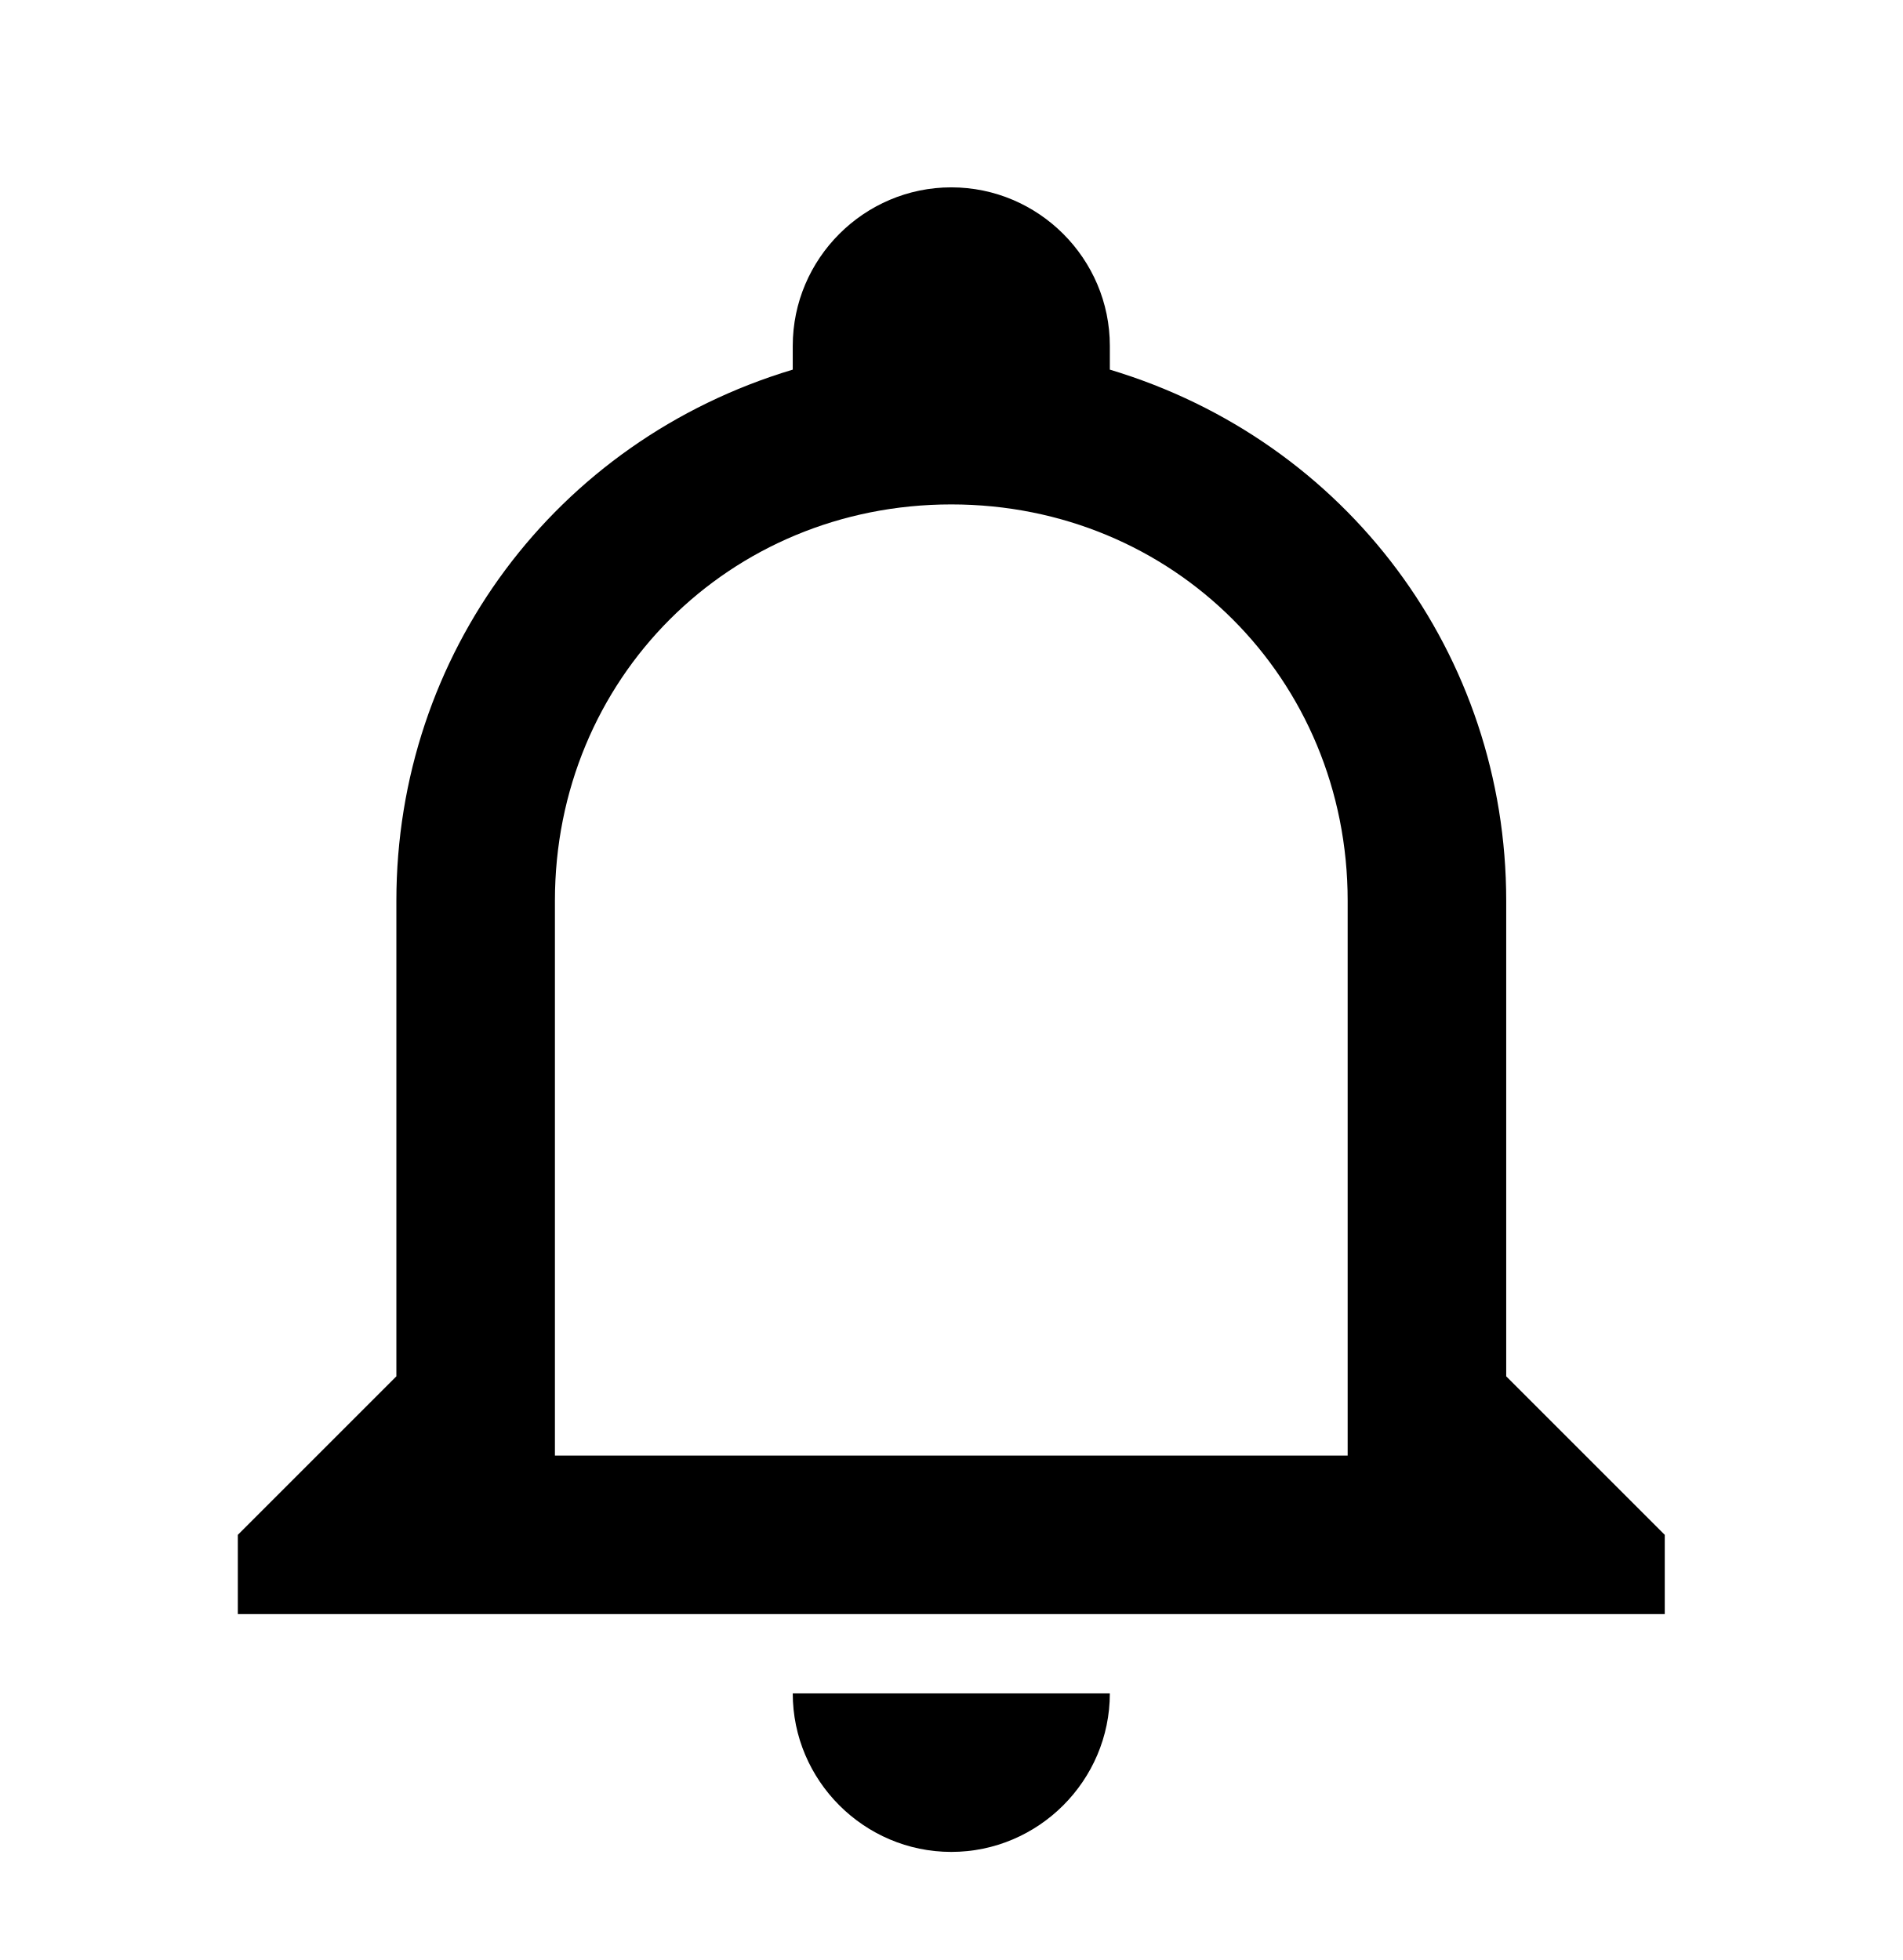
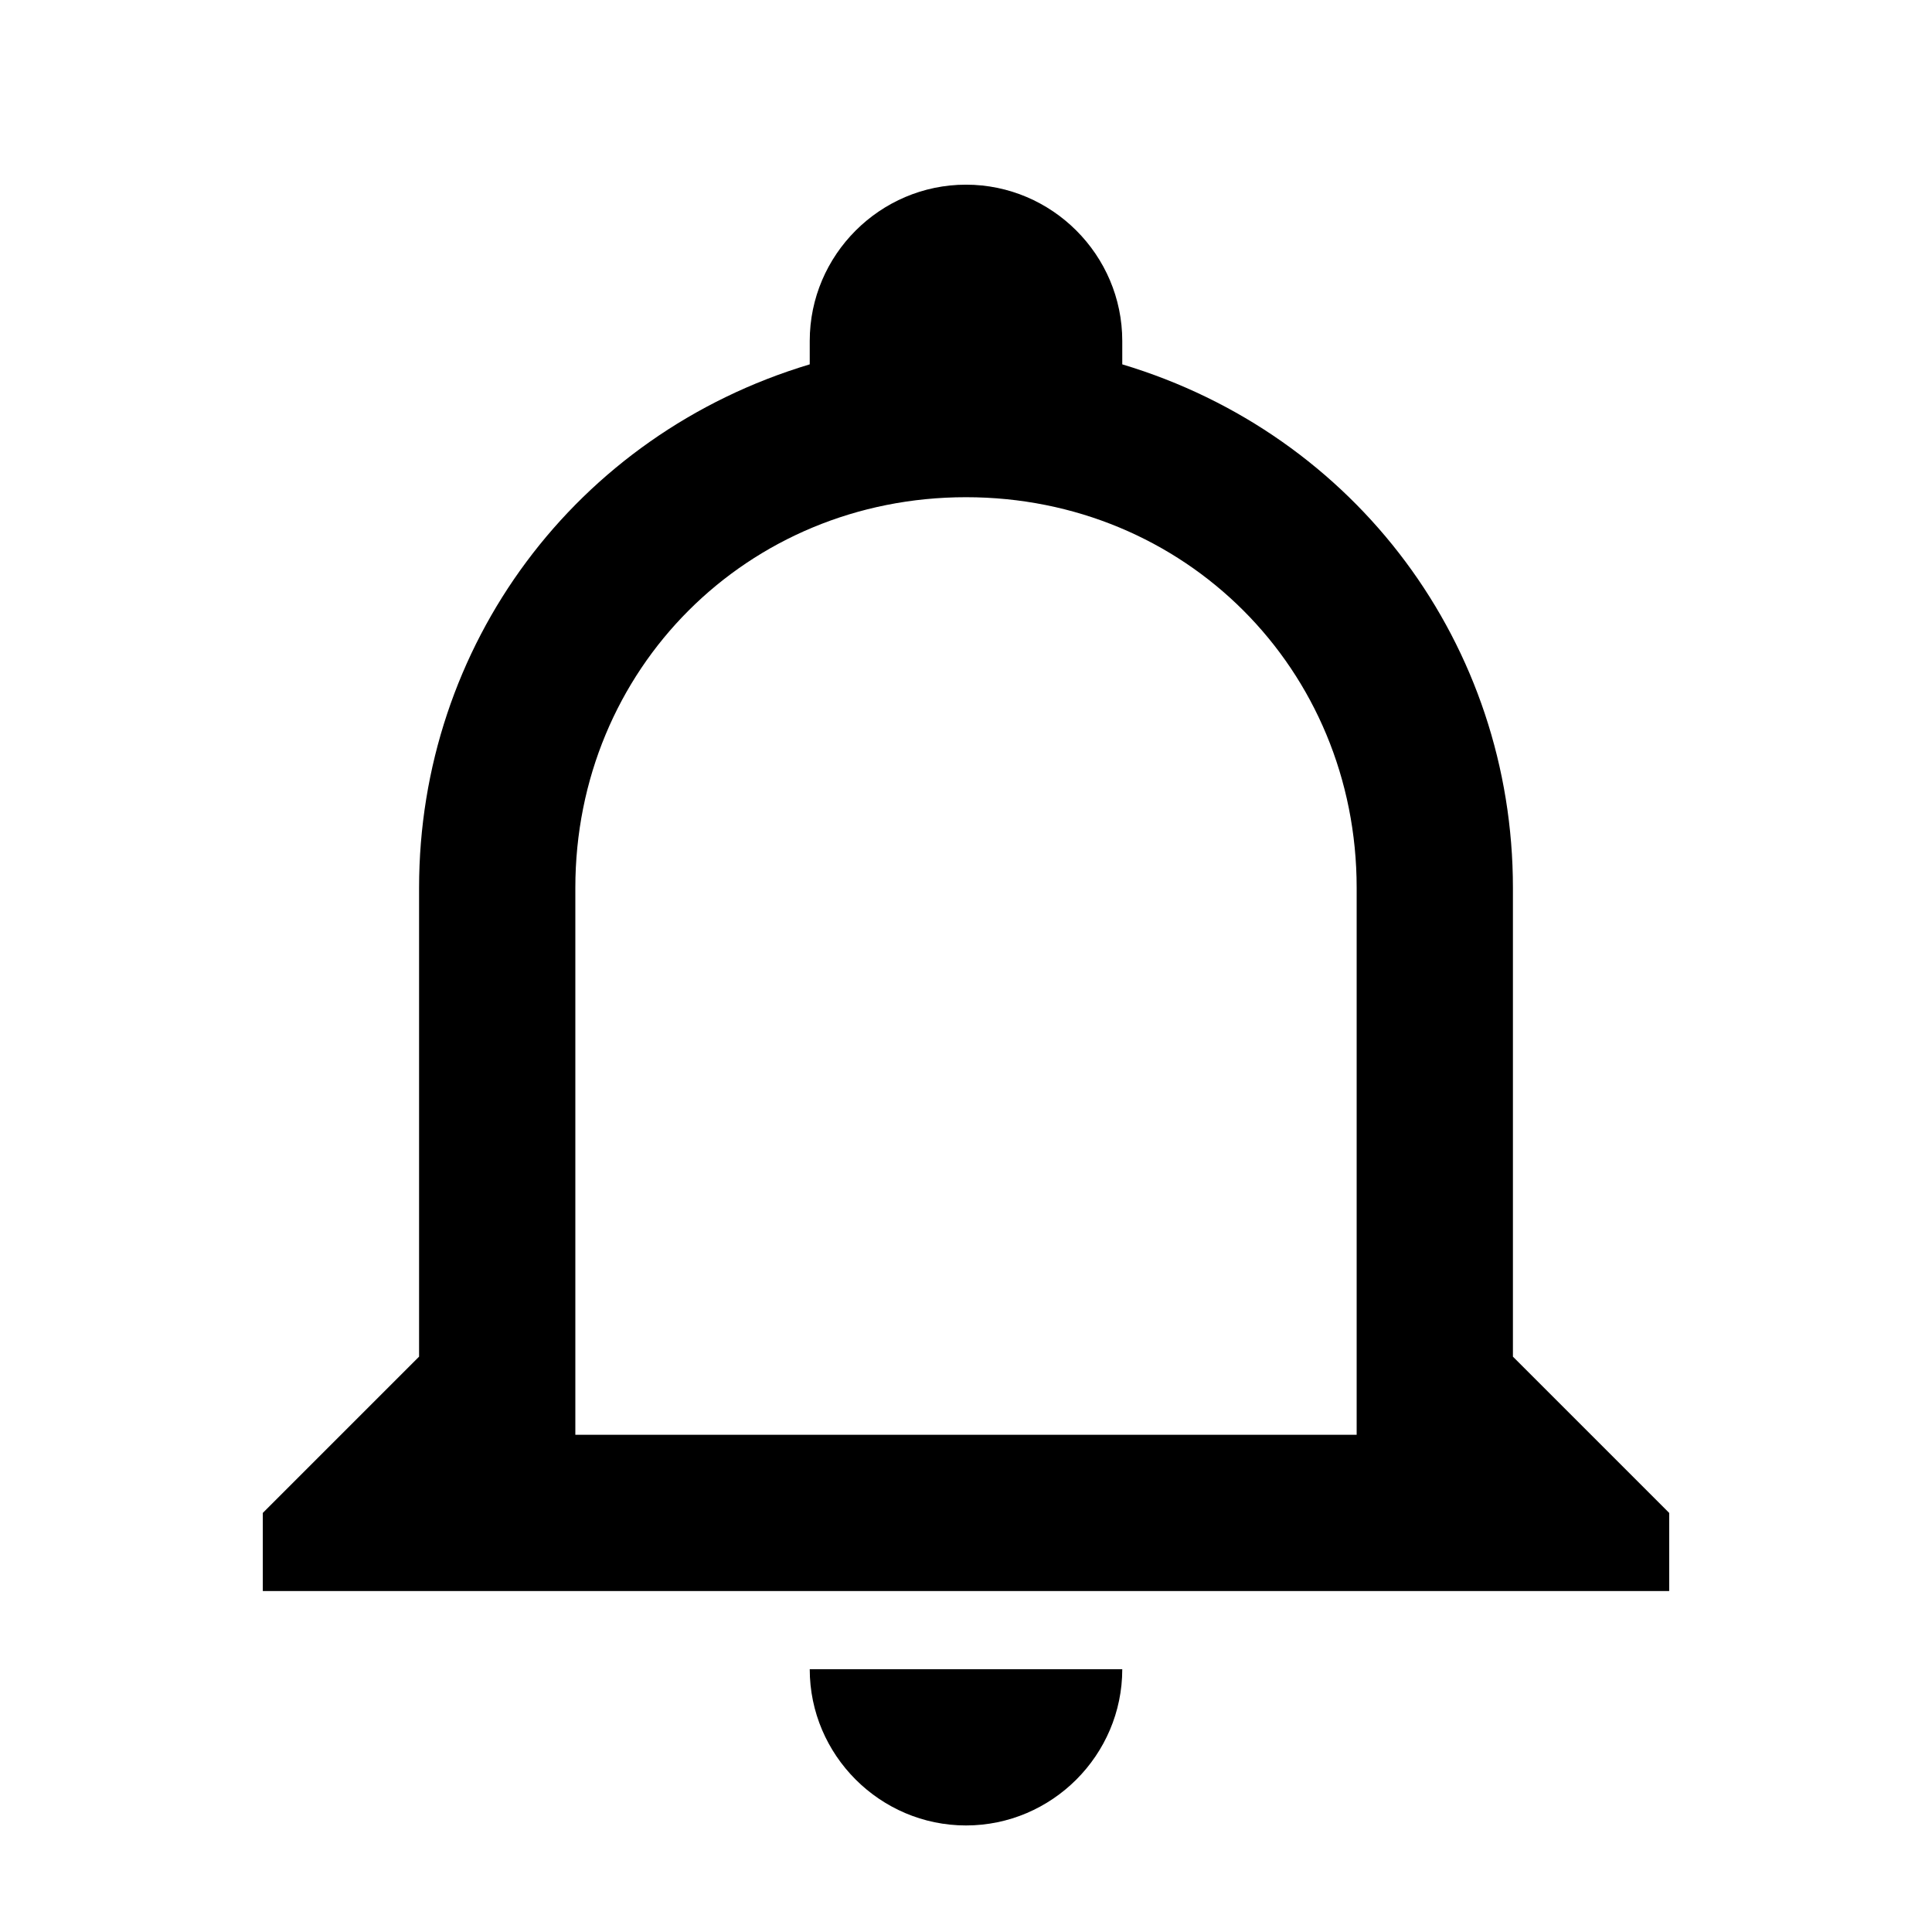
- <svg xmlns="http://www.w3.org/2000/svg" width="33" height="34" viewBox="0 0 33 34" fill="none">
+ <svg xmlns="http://www.w3.org/2000/svg" width="1em" height="1em" viewBox="0 0 33 34" fill="none">
  <path d="M13.75 29.375H19.25C19.25 30.887 18.012 32.125 16.5 32.125C14.988 32.125 13.75 30.887 13.75 29.375ZM28.875 26.625V28H4.125V26.625L6.875 23.875V15.625C6.875 11.363 9.625 7.65 13.75 6.412V6C13.75 4.487 14.988 3.25 16.5 3.25C18.012 3.25 19.25 4.487 19.25 6V6.412C23.375 7.65 26.125 11.363 26.125 15.625V23.875L28.875 26.625ZM23.375 15.625C23.375 11.775 20.35 8.75 16.5 8.75C12.65 8.75 9.625 11.775 9.625 15.625V25.25H23.375V15.625Z" fill="currentColor" />
</svg>
